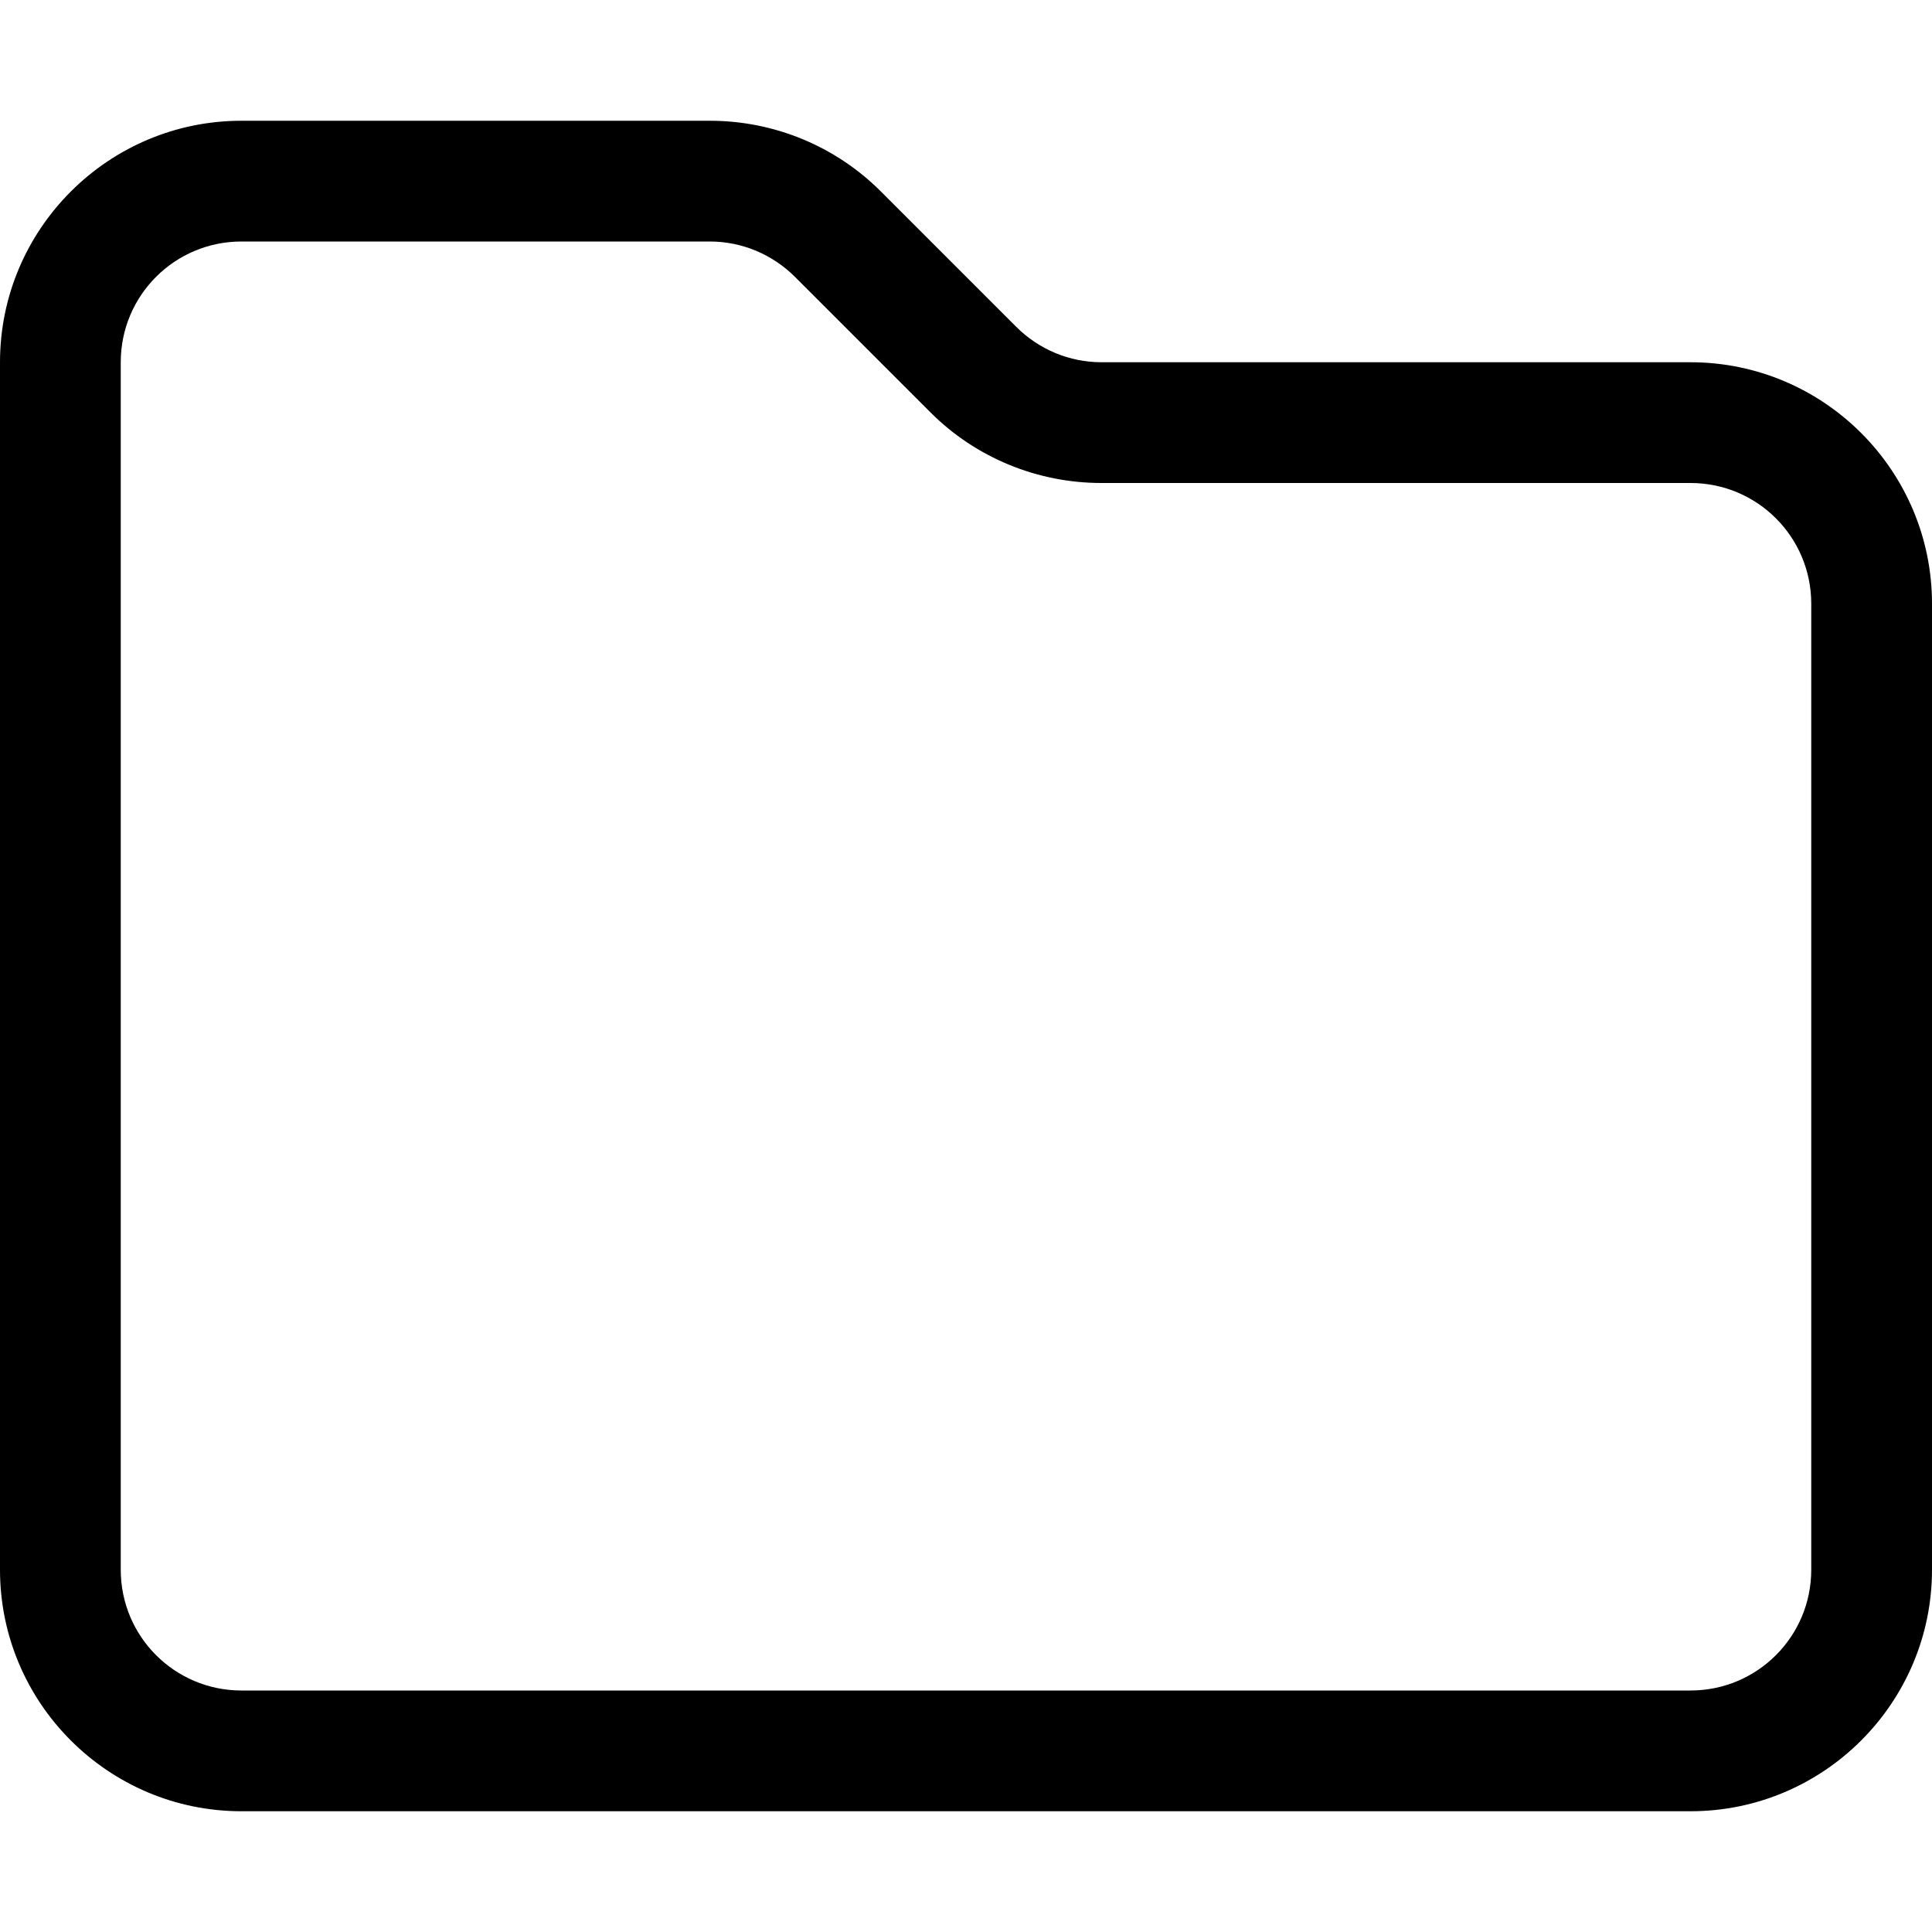
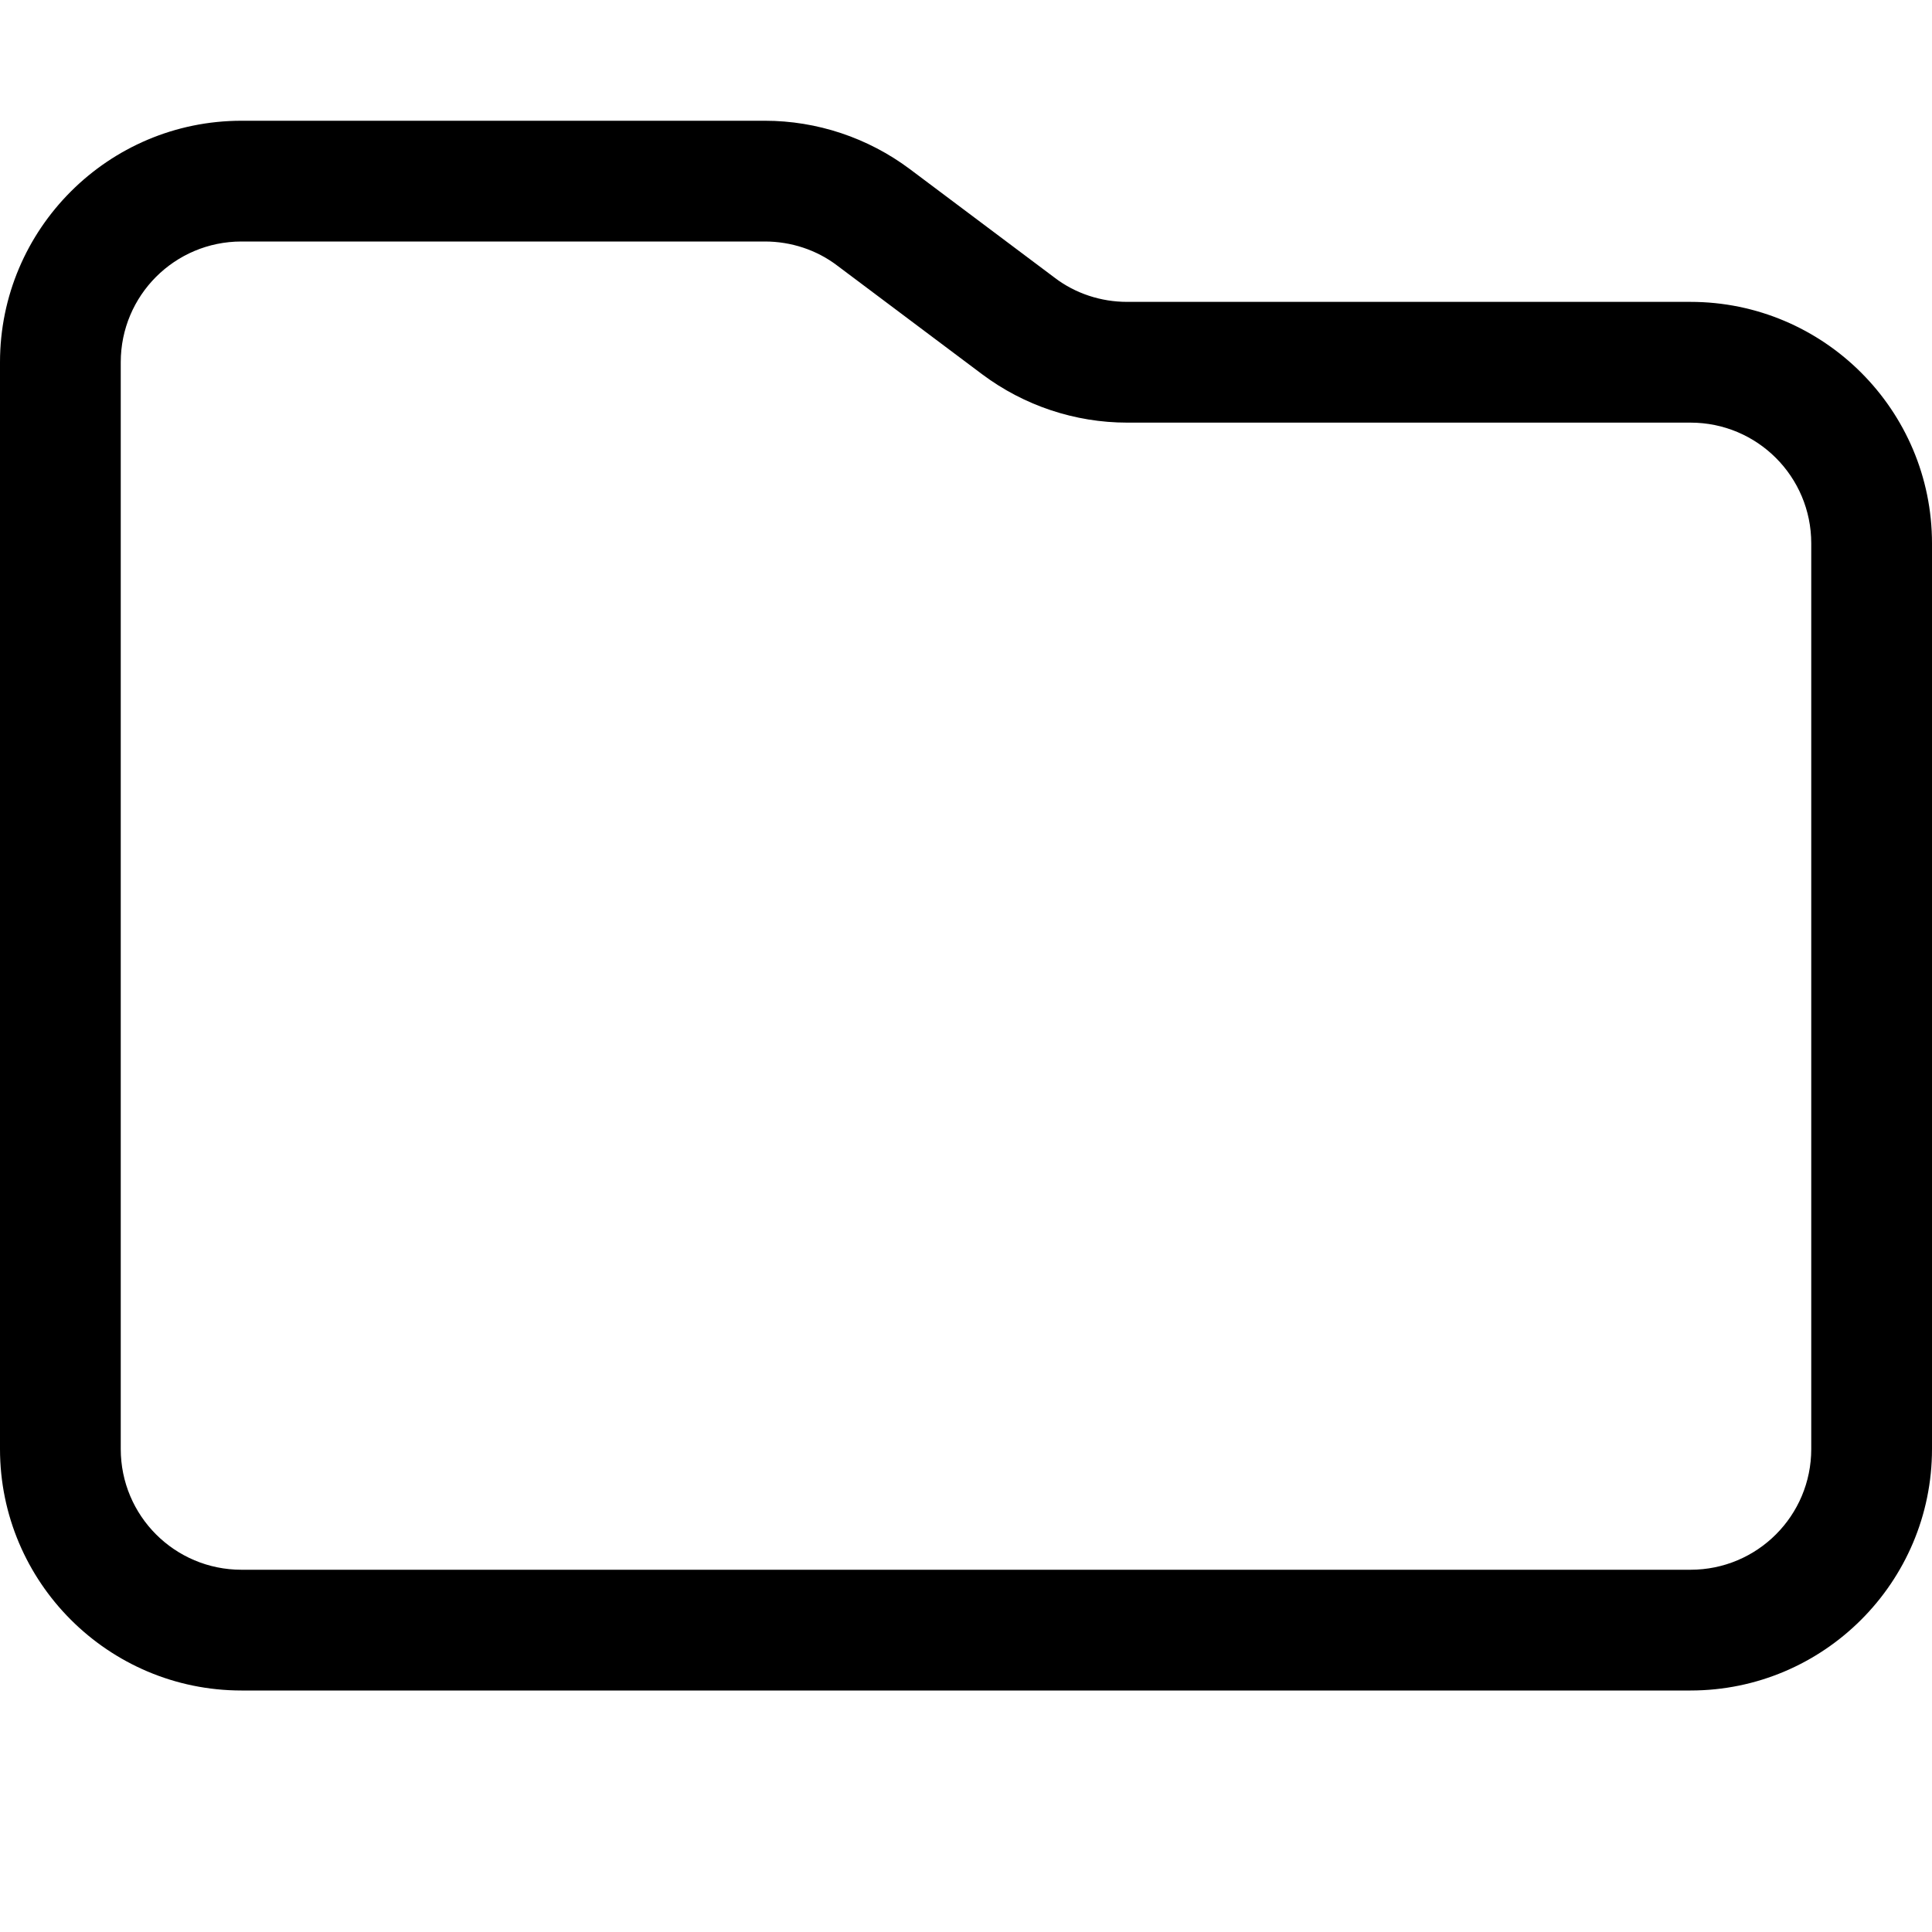
<svg xmlns="http://www.w3.org/2000/svg" viewBox="0 0 512 512">
-   <path d="M64 64C46.3 64 32 78.3 32 96V416c0 17.7 14.3 32 32 32H448c17.7 0 32-14.3 32-32V160c0-17.7-14.3-32-32-32H291.9c-17 0-33.3-6.7-45.3-18.7L210.7 73.4c-6-6-14.1-9.4-22.6-9.4H64zM0 96C0 60.7 28.7 32 64 32H188.1c17 0 33.3 6.7 45.3 18.7l35.9 35.9c6 6 14.1 9.4 22.6 9.4H448c35.3 0 64 28.7 64 64V416c0 35.3-28.7 64-64 64H64c-35.3 0-64-28.7-64-64V96z" />
+   <path fill="currentColor" d="M64 416l384 0c17.7 0 32-14.3 32-32l0-240c0-17.7-14.3-32-32-32l-149.3 0c-13.8 0-27.3-4.5-38.4-12.8L221.9 70.4c-5.5-4.2-12.3-6.4-19.2-6.4L64 64C46.3 64 32 78.3 32 96l0 288c0 17.7 14.3 32 32 32zm384 32L64 448c-35.3 0-64-28.7-64-64L0 96C0 60.7 28.7 32 64 32l138.7 0c13.8 0 27.3 4.5 38.4 12.8l38.4 28.8c5.5 4.2 12.3 6.4 19.2 6.4L448 80c35.3 0 64 28.7 64 64l0 240c0 35.3-28.7 64-64 64z" />
</svg>
